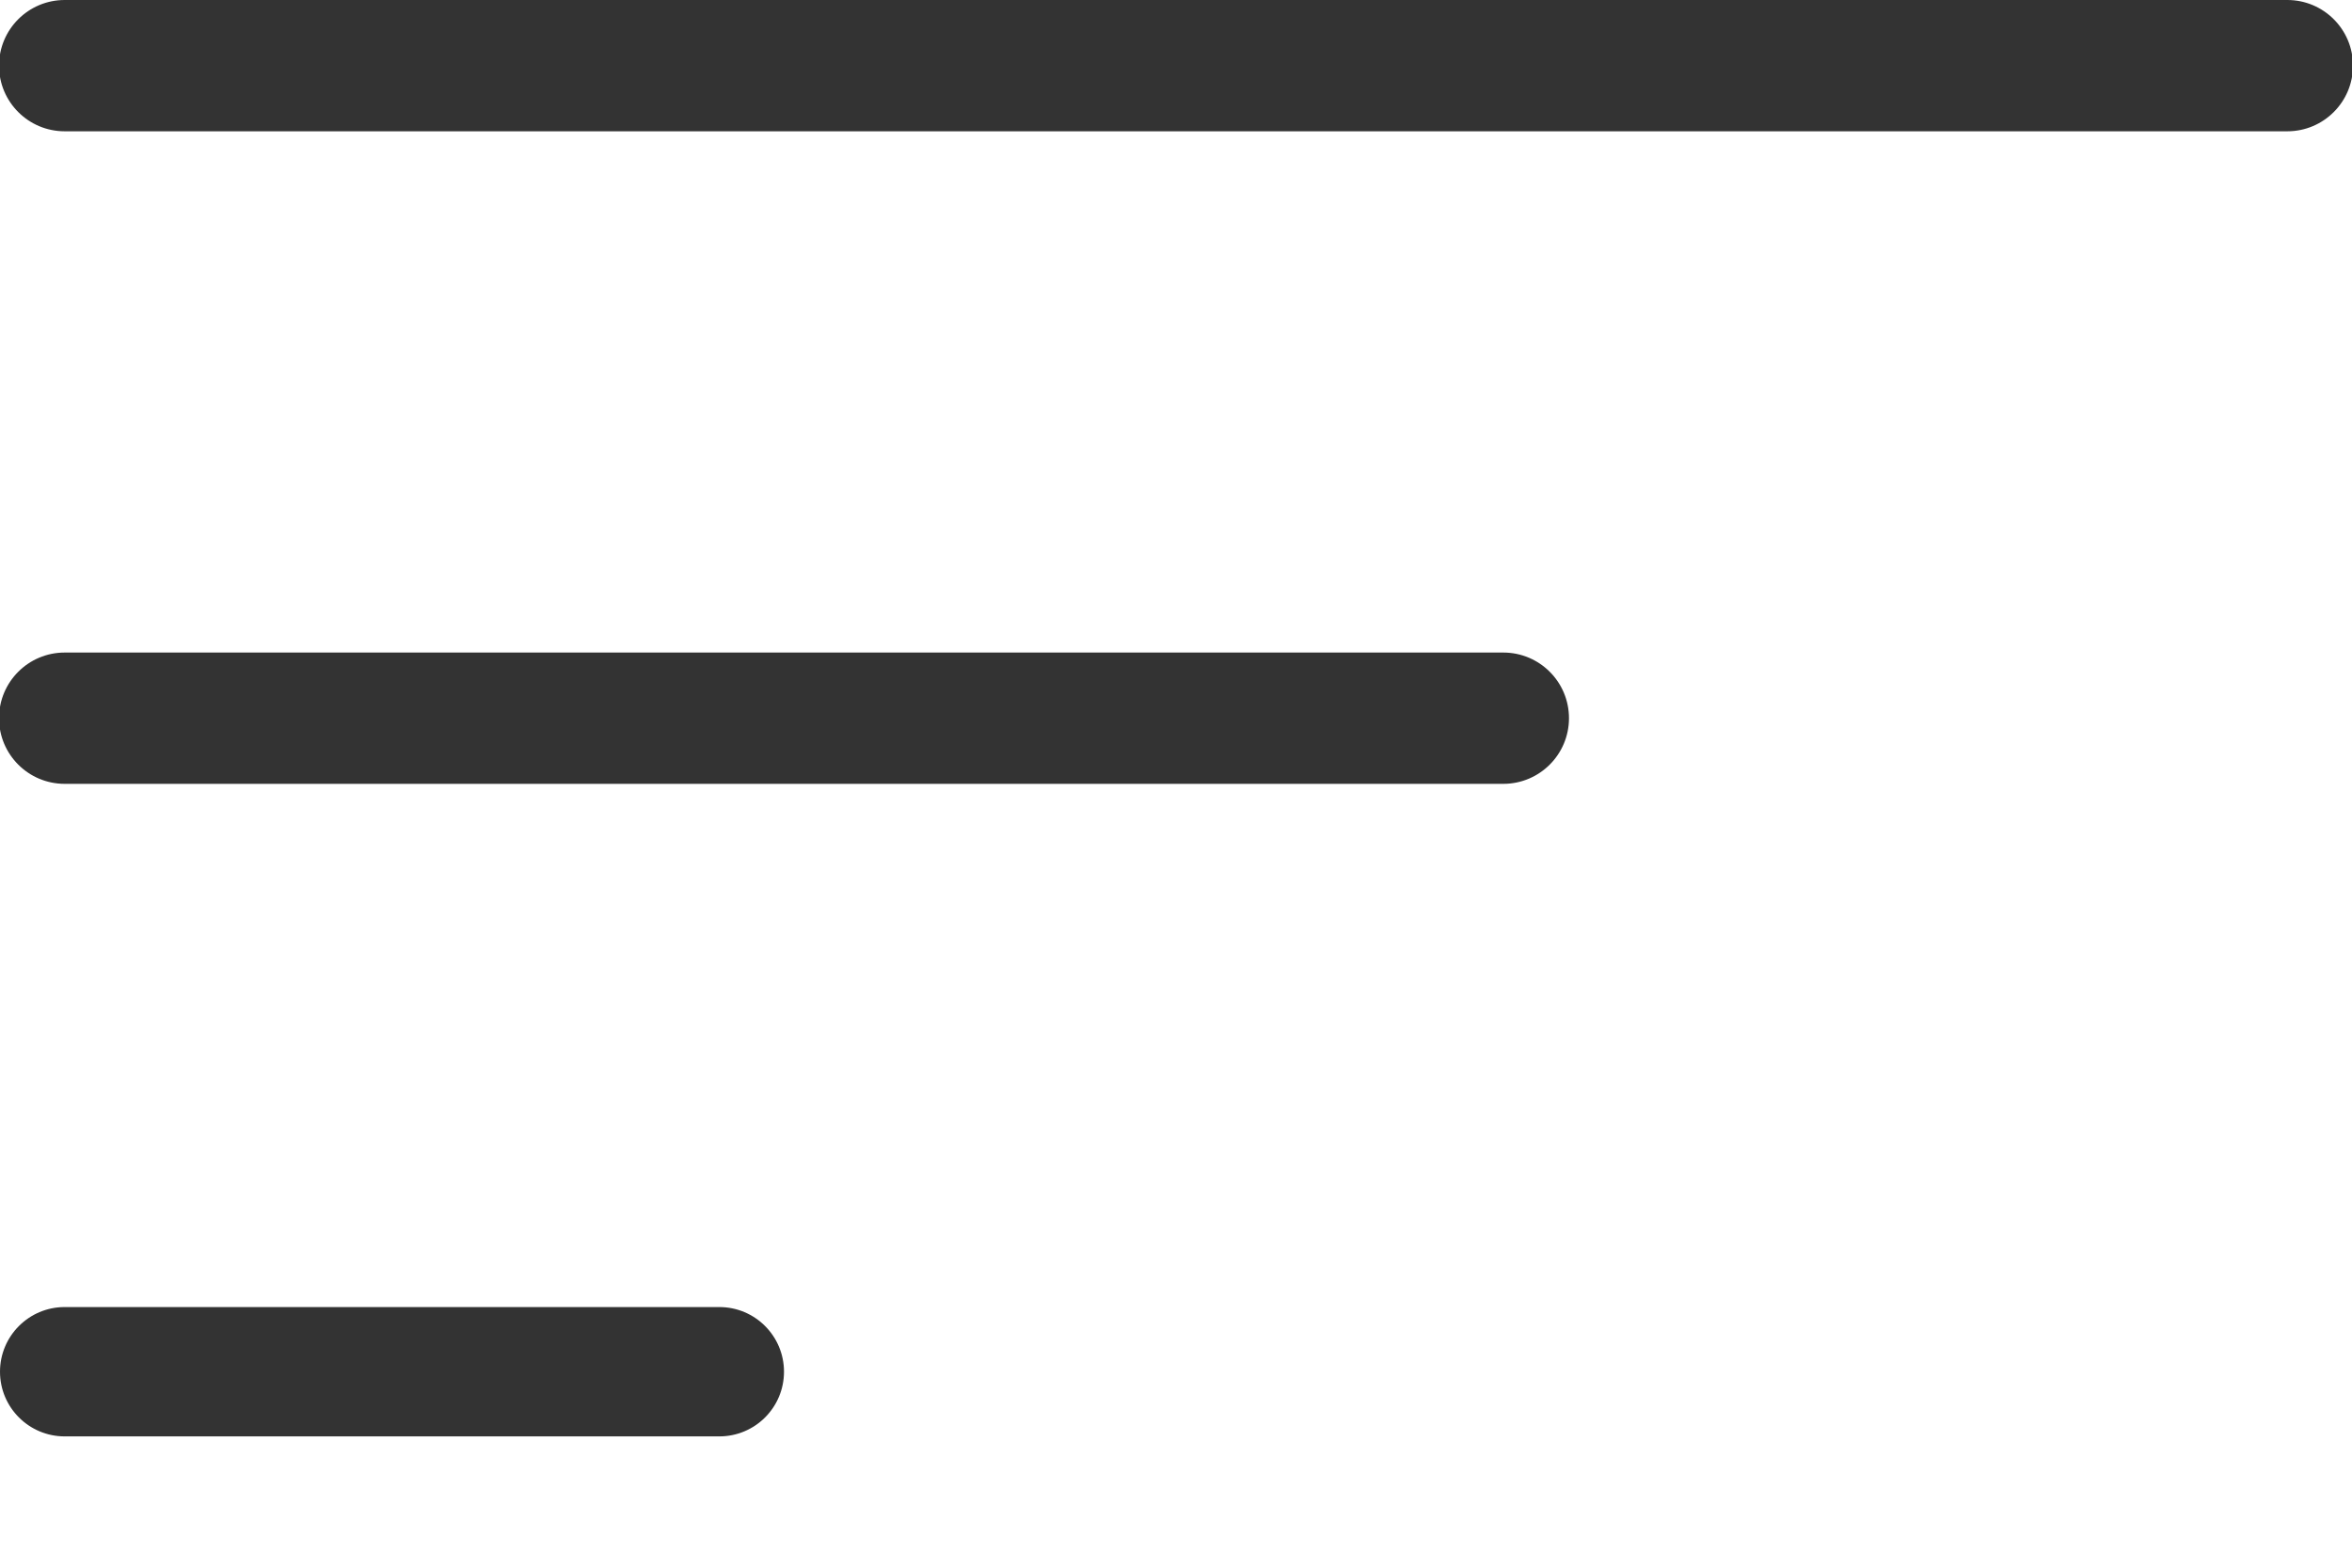
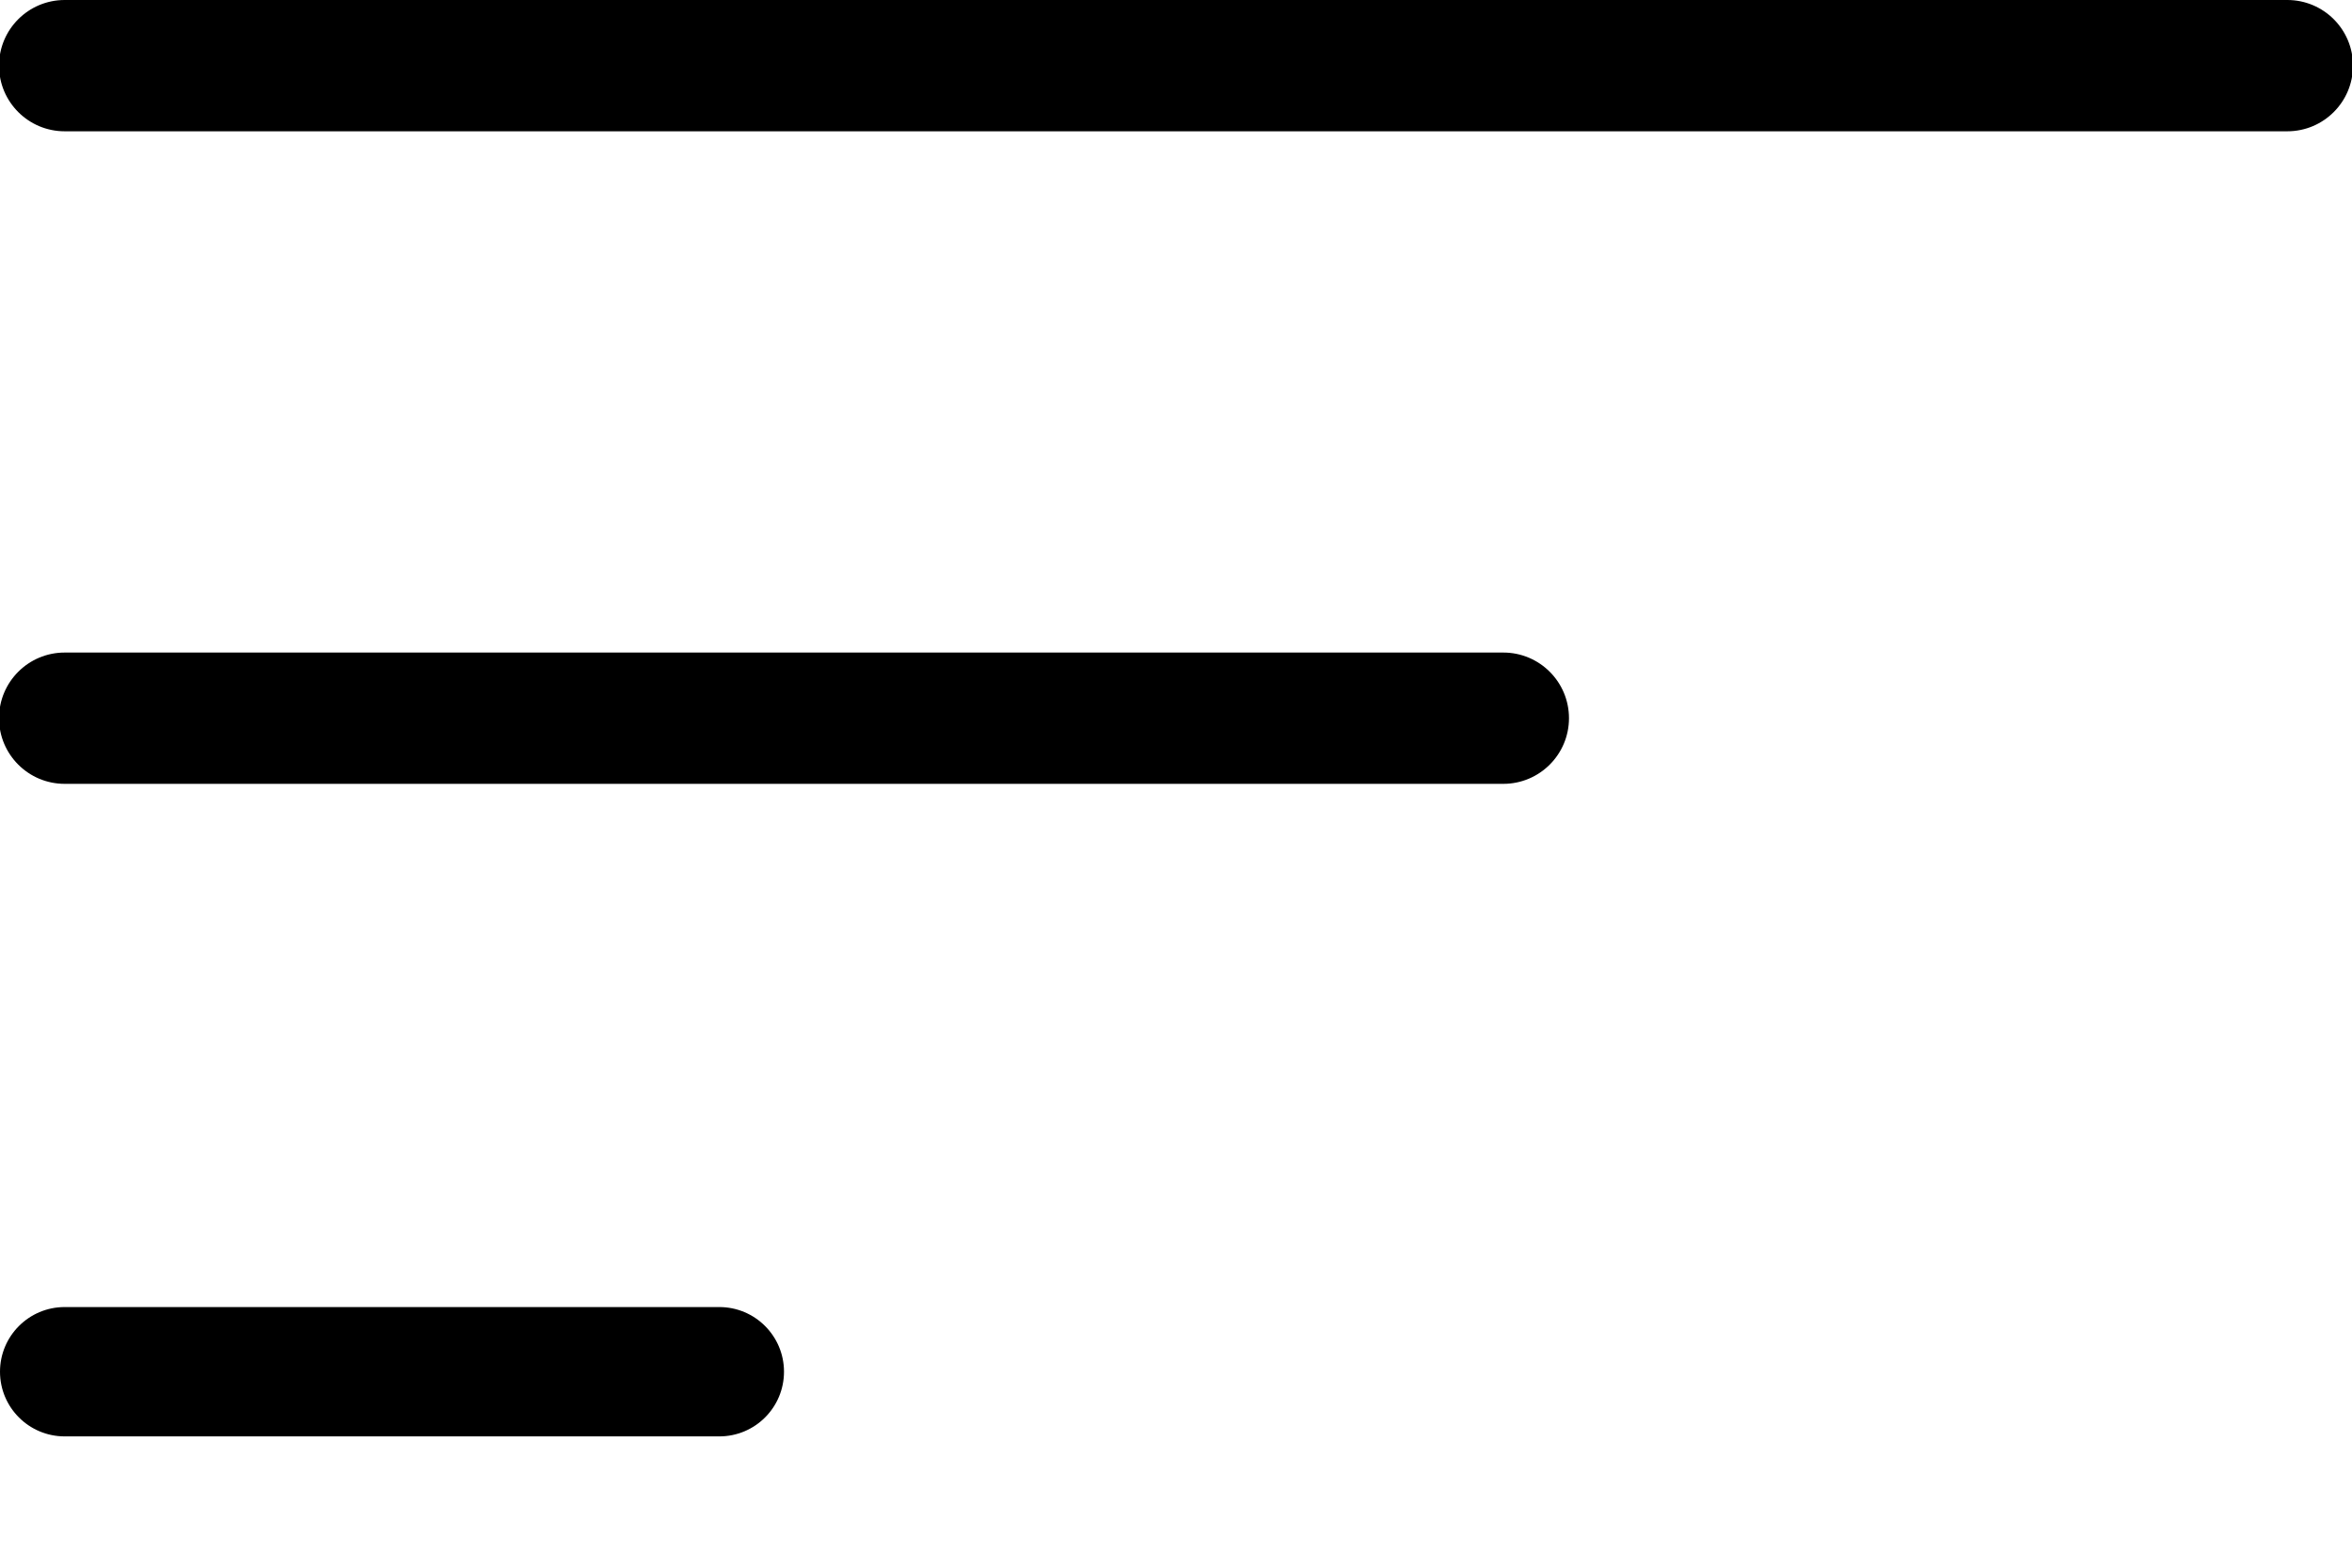
- <svg xmlns="http://www.w3.org/2000/svg" width="12" height="8">
-   <path d="M.33.67a.33.33 0 0 1 0-.67h11.34a.33.33 0 0 1 0 .67H.33zM.33 4a.33.33 0 0 1 0-.67h7.34a.33.33 0 0 1 0 .67H.33zm0 3.33a.33.33 0 1 1 0-.66h3.34a.33.33 0 1 1 0 .66H.33z" fill="#333" fill-rule="nonzero" />
+ <svg xmlns="http://www.w3.org/2000/svg" width="12" height="8" viewBox="0 0 12 8">
+   <path d="M.33.67a.33.33 0 0 1 0-.67h11.34a.33.33 0 0 1 0 .67H.33zM.33 4a.33.33 0 0 1 0-.67h7.34a.33.33 0 0 1 0 .67H.33zm0 3.33a.33.33 0 1 1 0-.66h3.34a.33.33 0 1 1 0 .66H.33z" fill="#000" fill-rule="nonzero" />
</svg>
